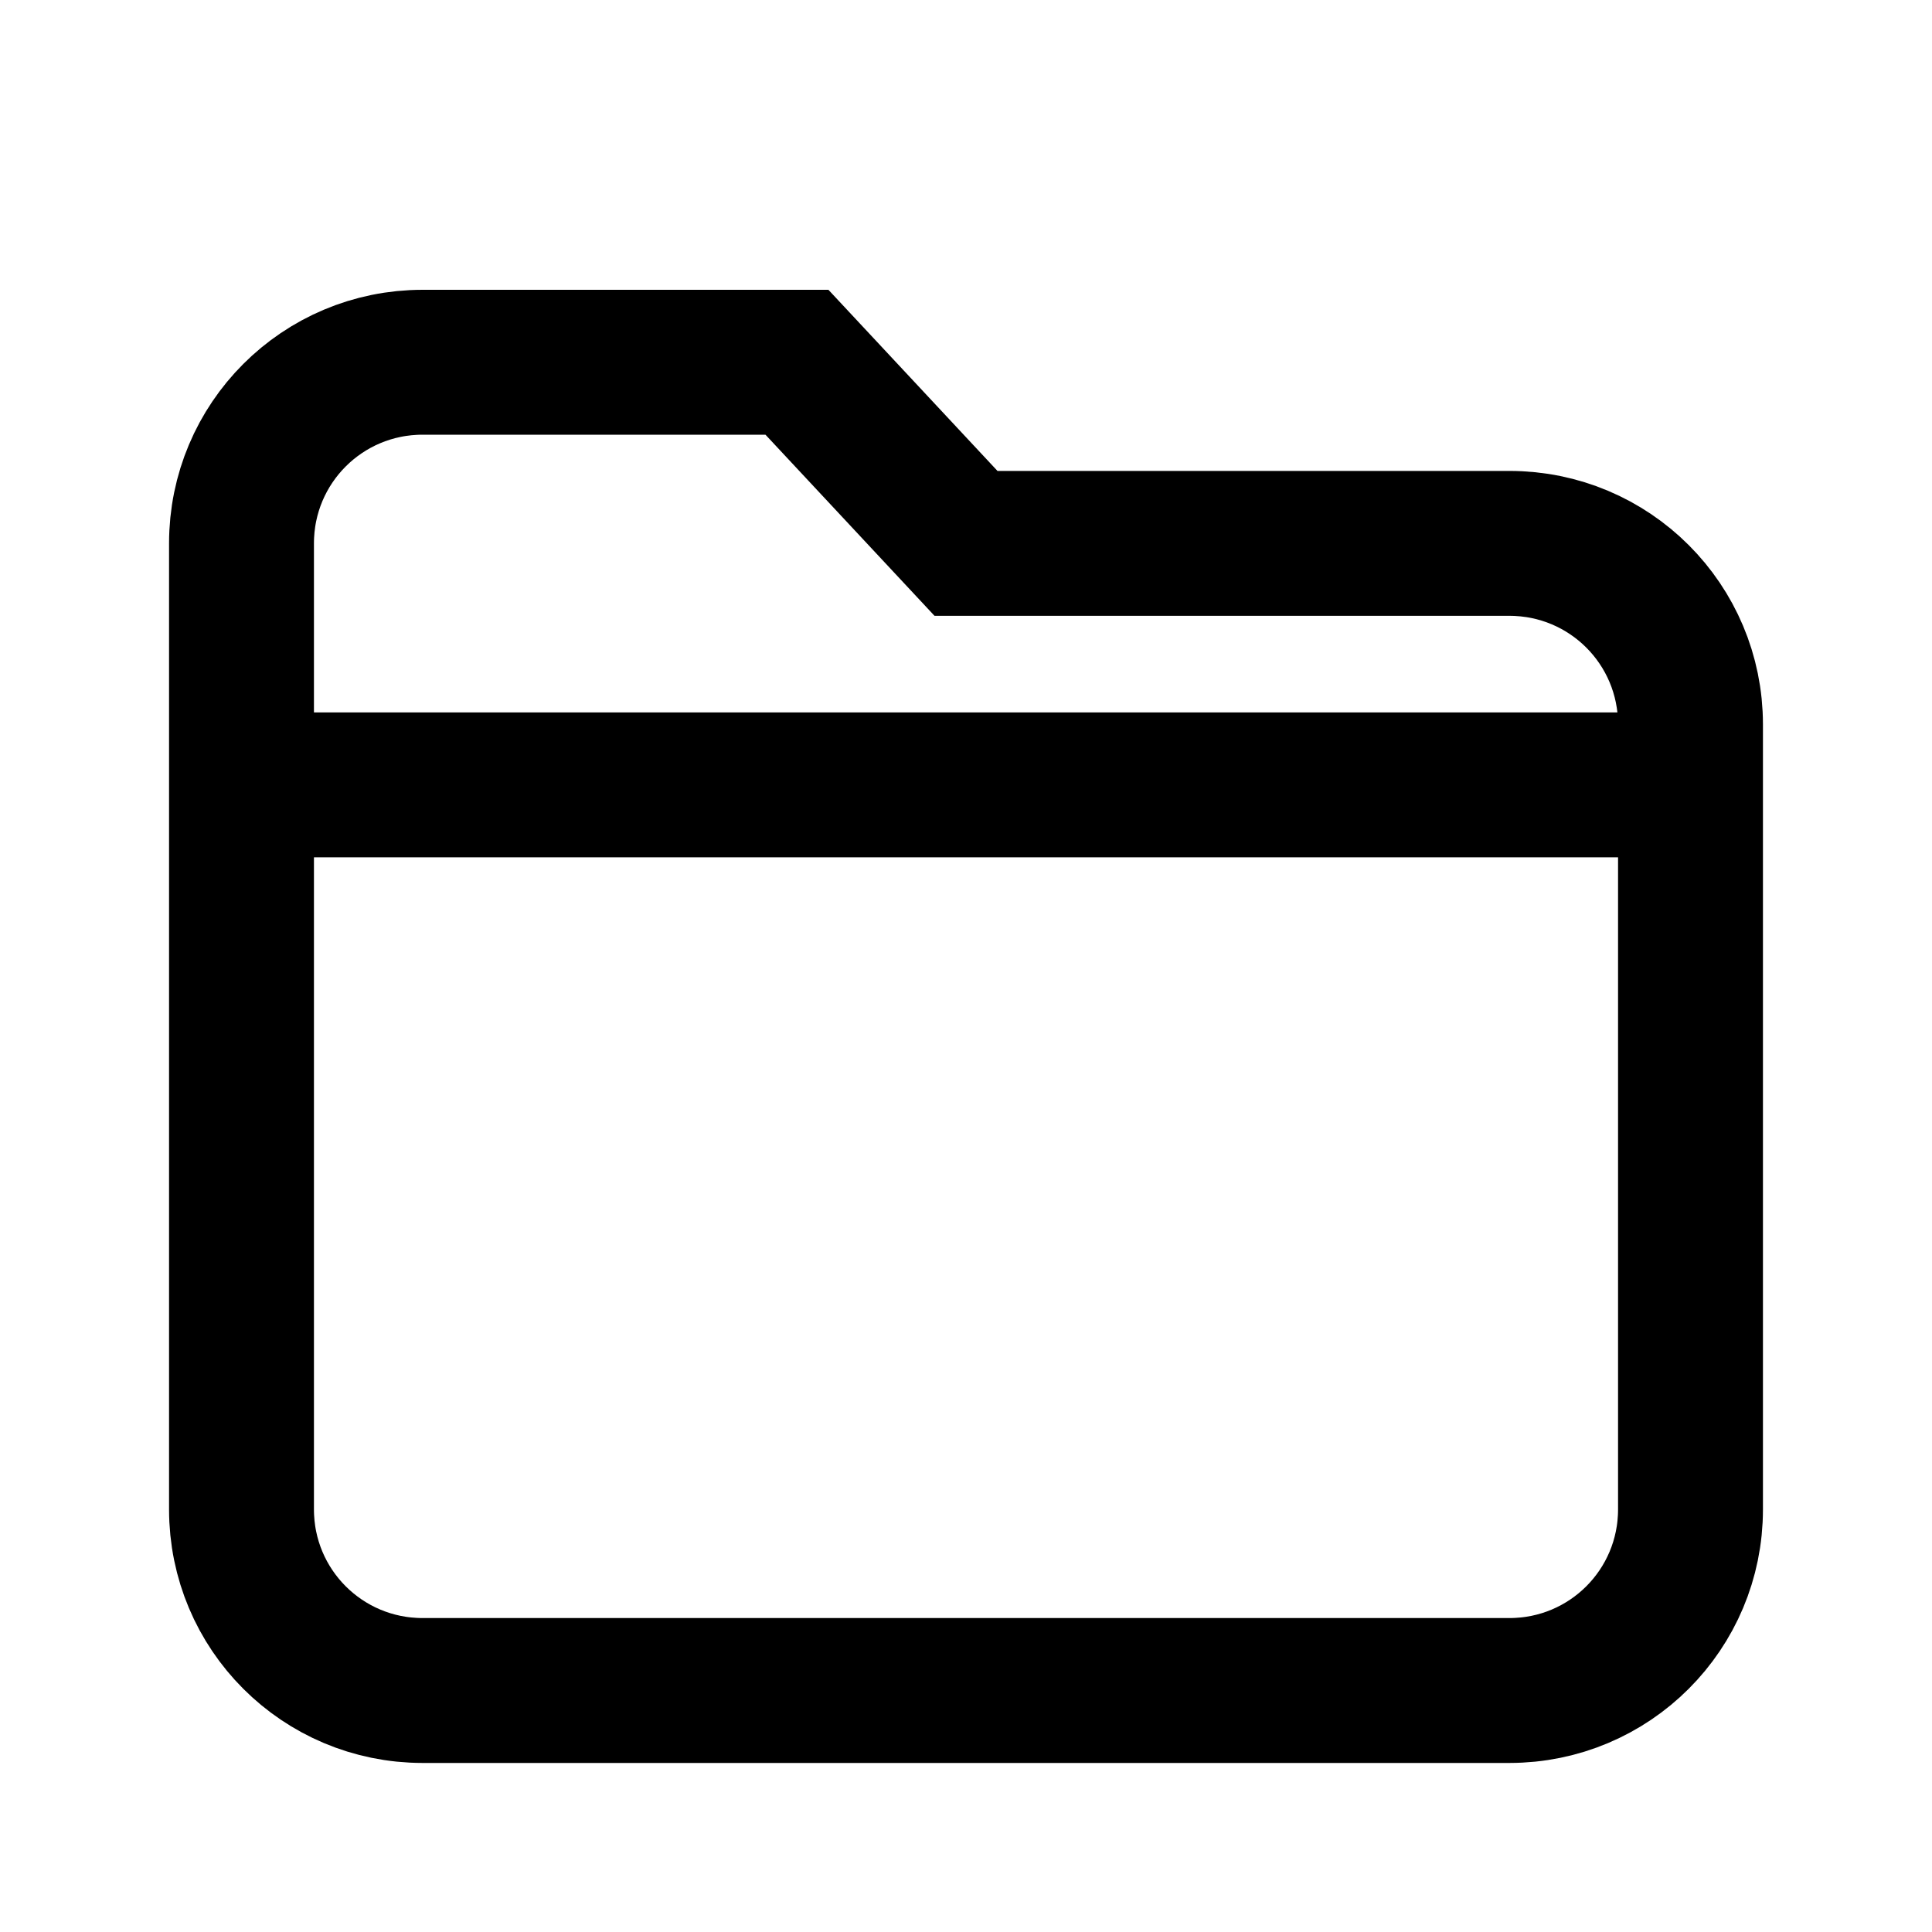
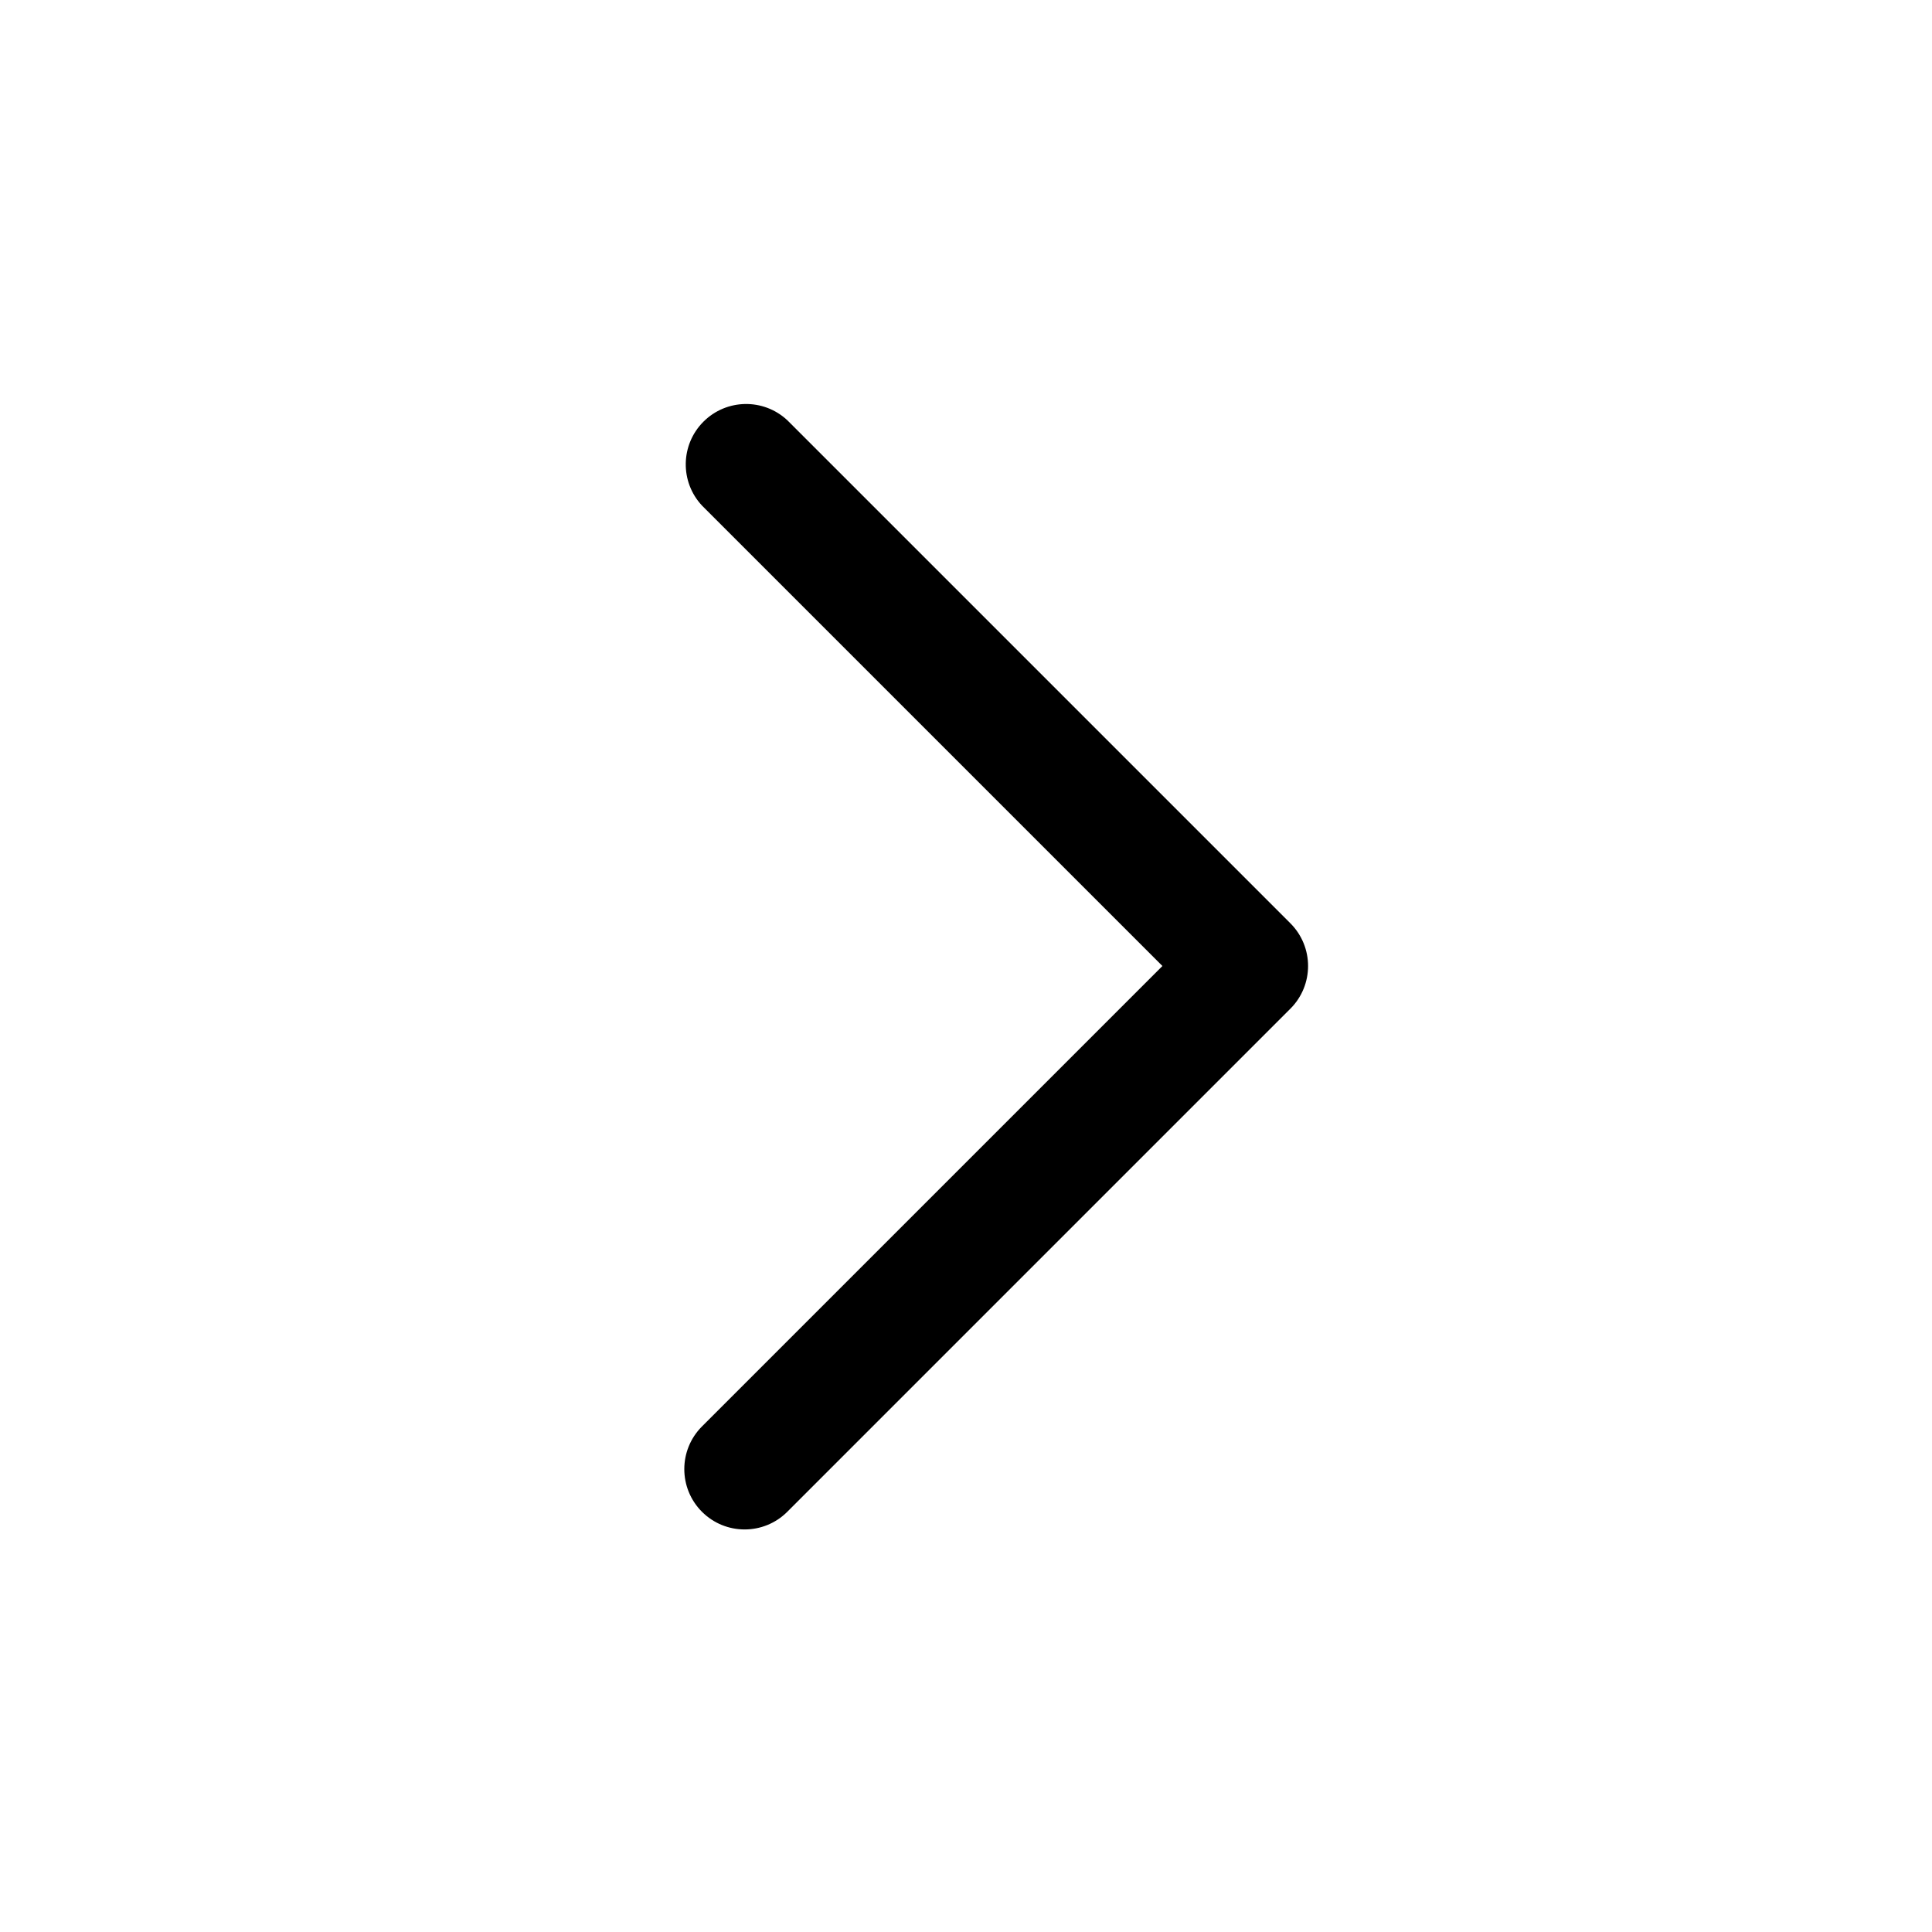
- <svg xmlns="http://www.w3.org/2000/svg" width="16" height="16" viewBox="0 0 16 16" fill="none">
-   <path d="M2 4.5C2 3.67 2.67 3 3.5 3H6.6L8 4.5H12.5C13.33 4.5 14 5.17 14 6V12.5C14 13.33 13.33 14 12.5 14H3.5C2.67 14 2 13.33 2 12.5V4.5Z" stroke="currentColor" stroke-width="1.2" fill="none" />
-   <path d="M2 6.5H14" stroke="currentColor" stroke-width="1.2" />
+ <svg xmlns="http://www.w3.org/2000/svg" fill="#000000" width="800px" height="800px" viewBox="0 0 24 24">
+   <path fill-rule="evenodd" d="M8.72 18.78a.75.75 0 001.06 0l6.25-6.25a.75.75 0 000-1.06L9.78 5.22a.75.75 0 00-1.06 1.06L14.44 12l-5.72 5.72a.75.75 0 000 1.06z" />
</svg>
